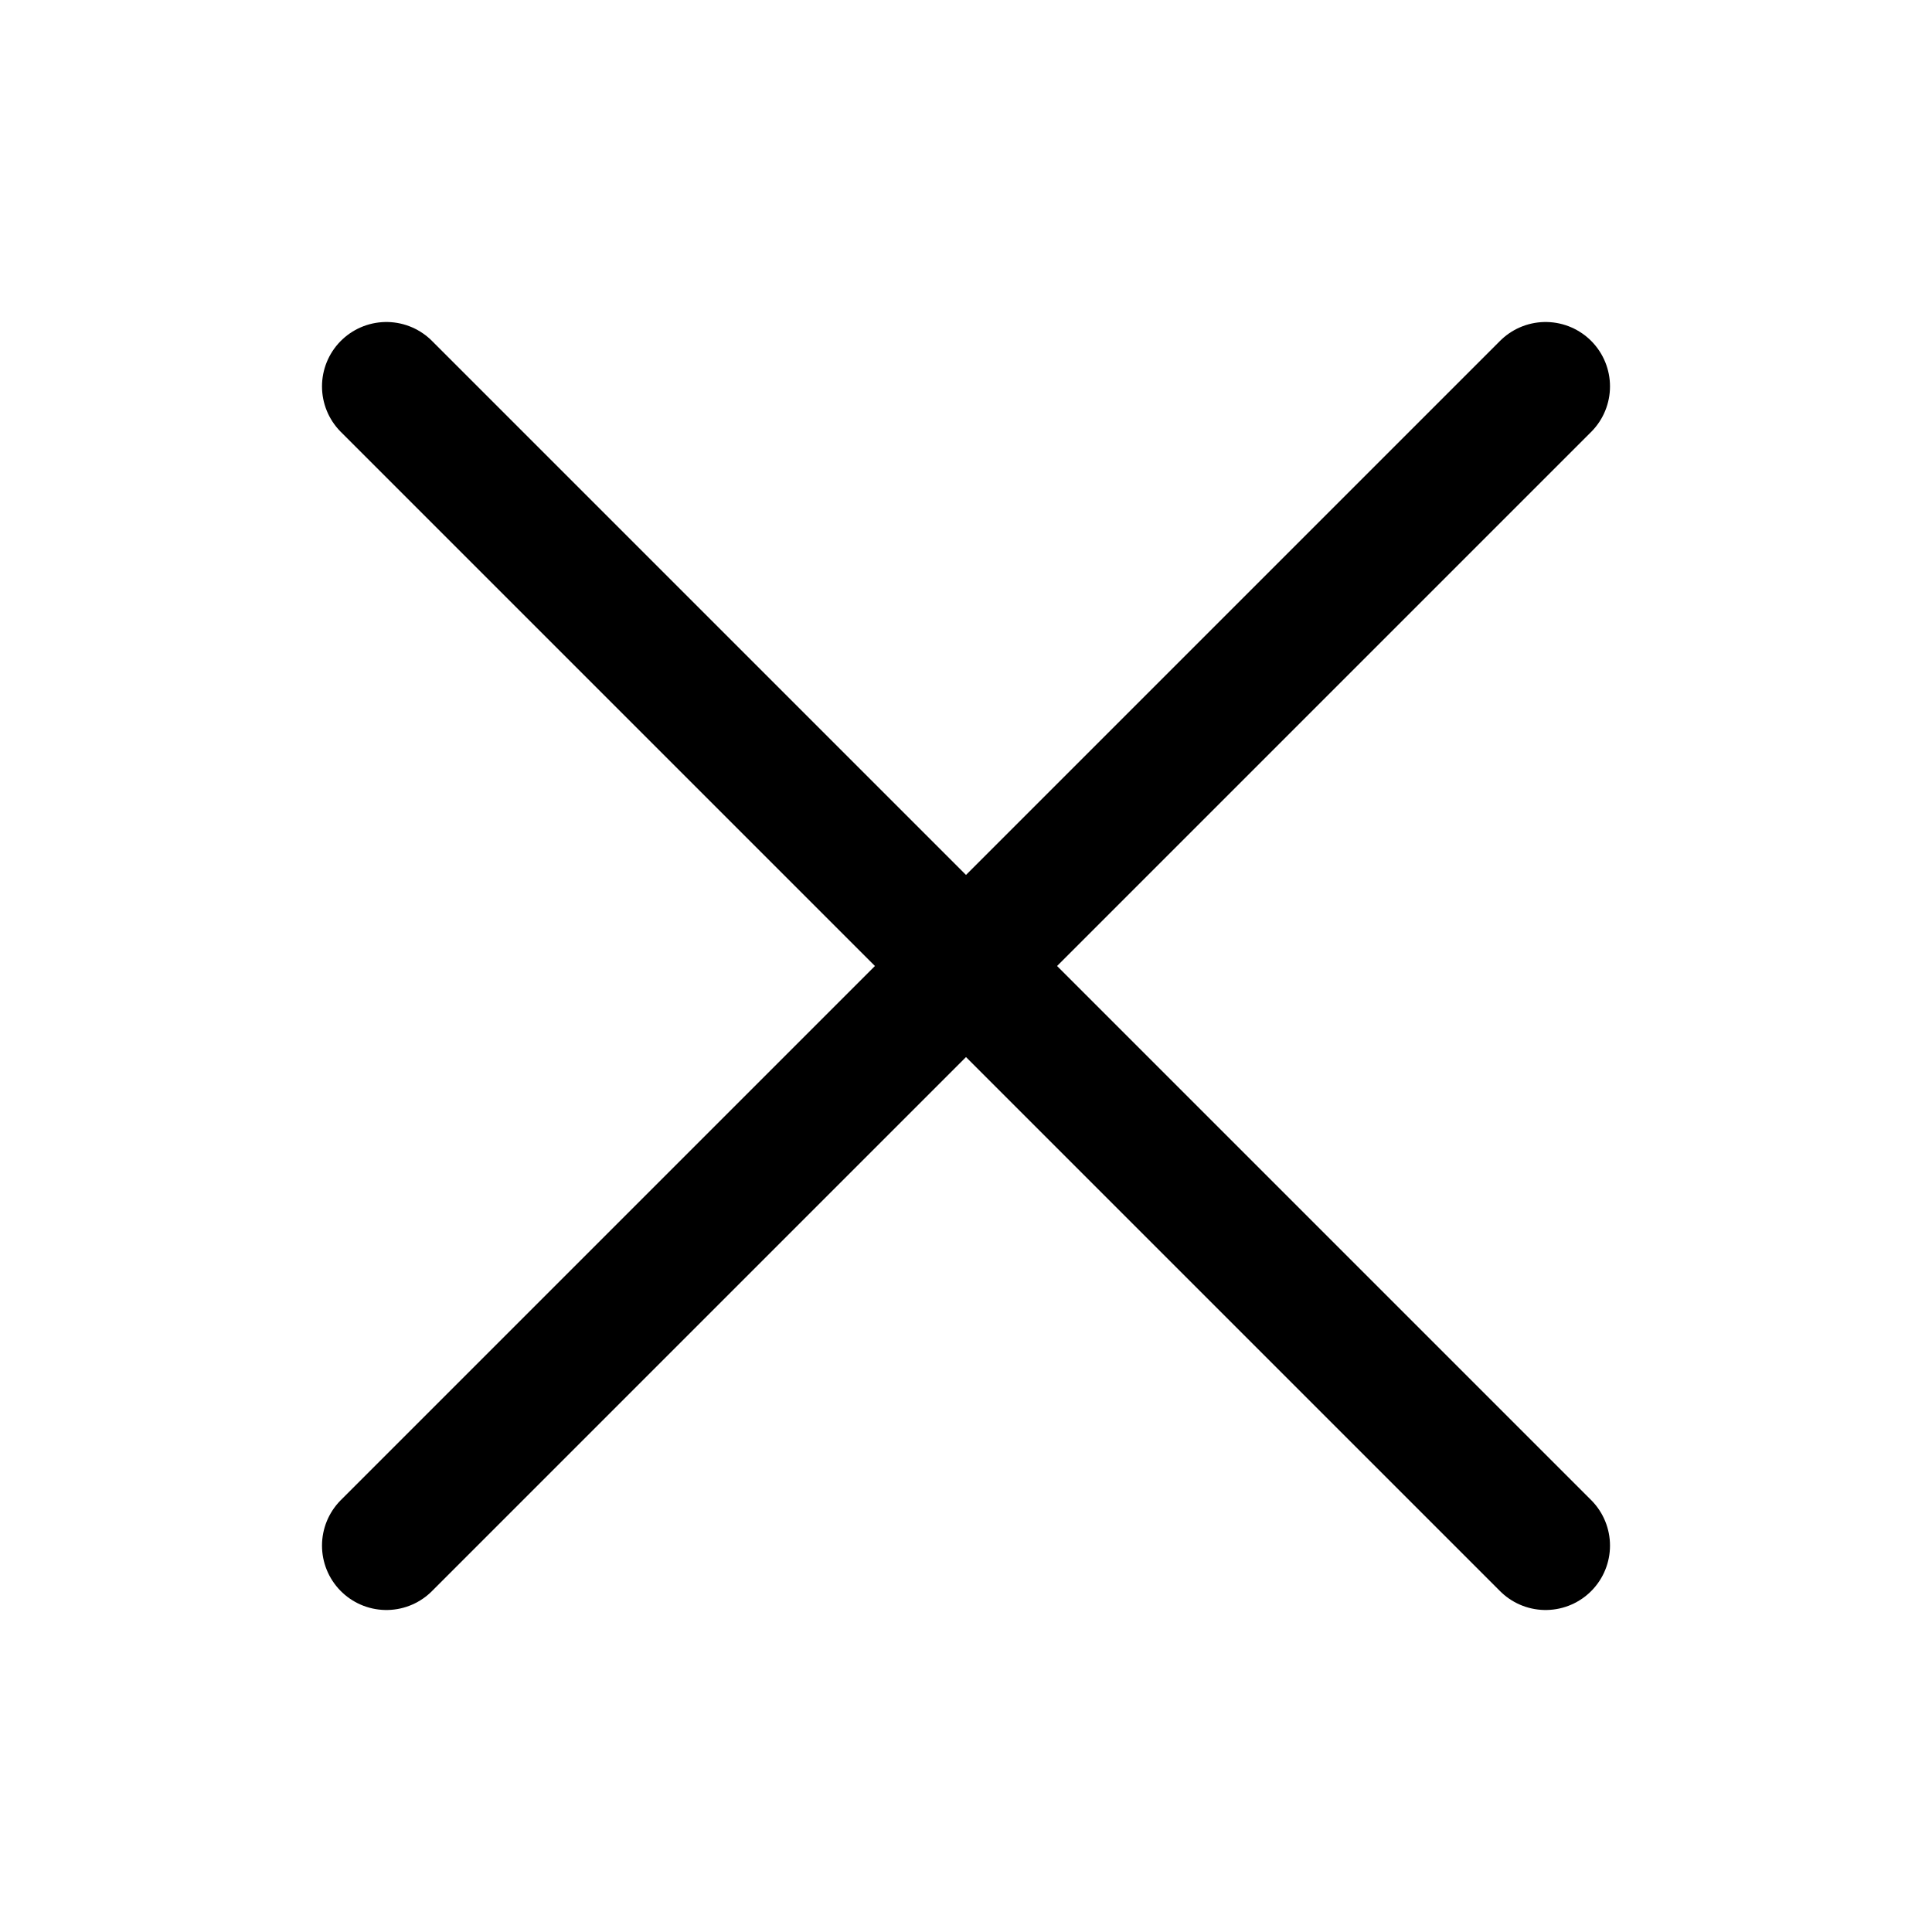
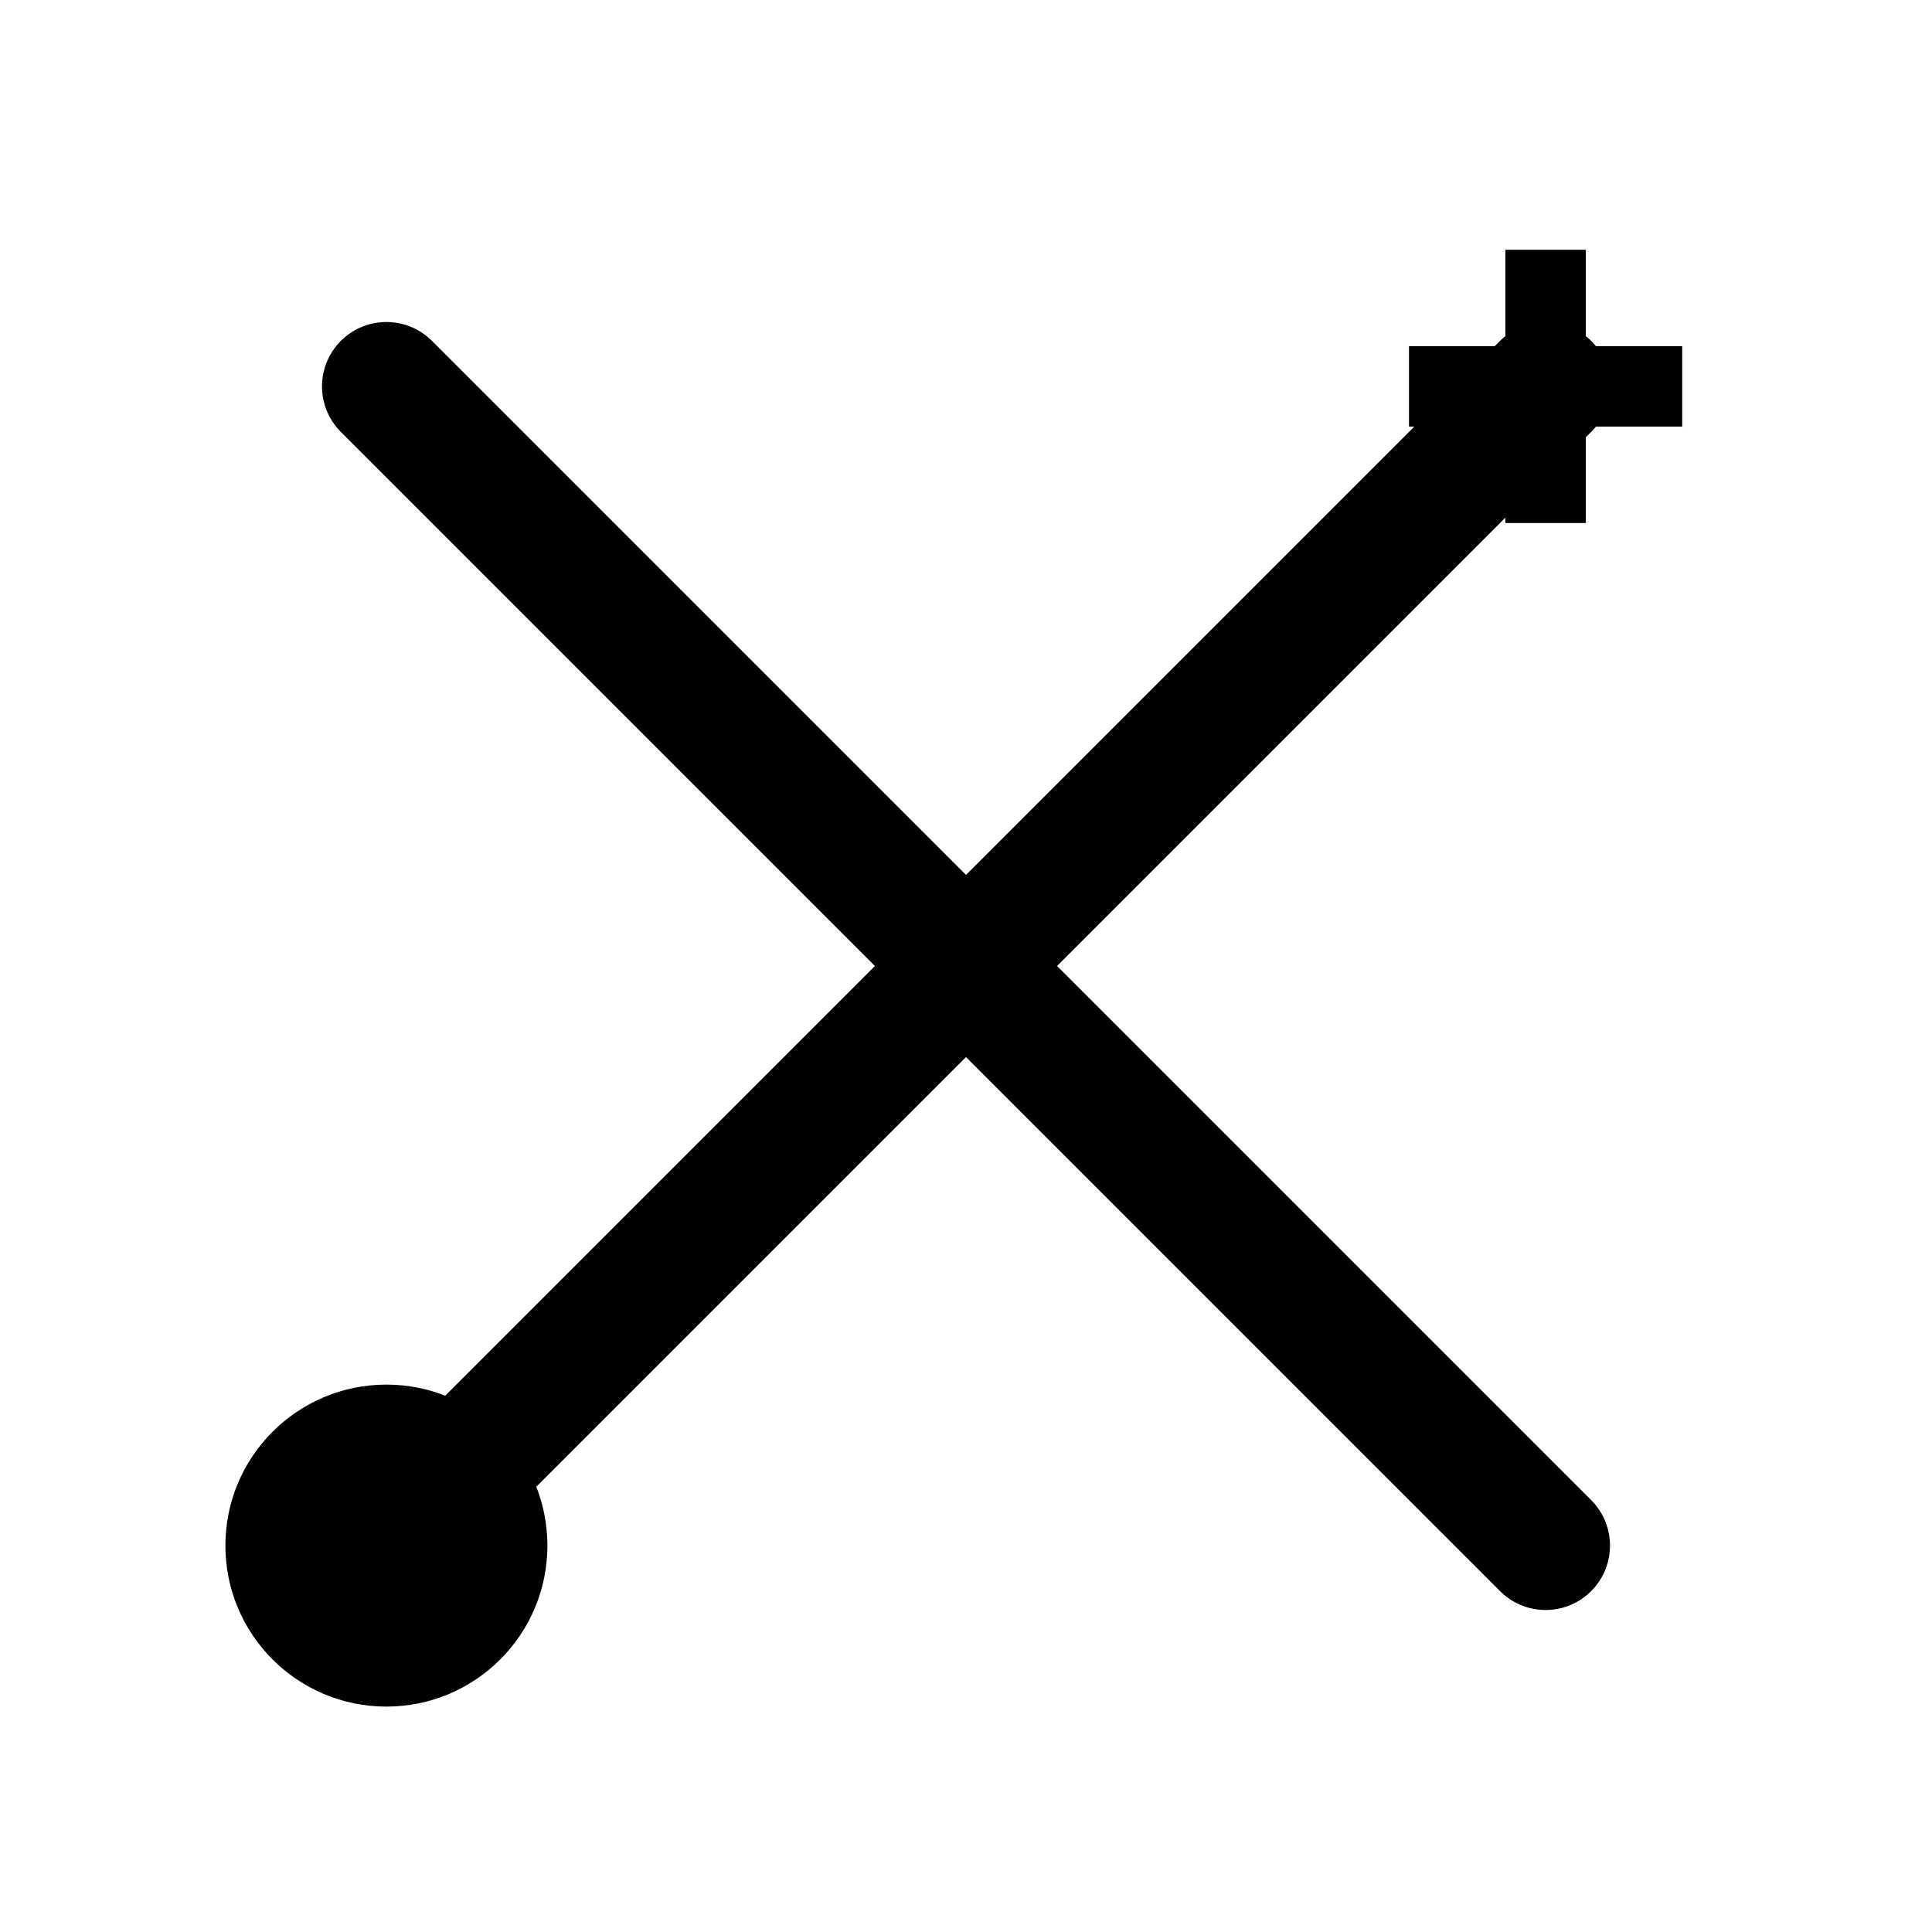
<svg xmlns="http://www.w3.org/2000/svg" width="60" height="60">
  <g transform="translate(30, 30)">
-     <path d="M -18 -18 L 18 18" stroke="black" stroke-width="4" stroke-linecap="round" />
-     <path d="M 12 12 L 18 18 L 12 12" fill="none" />
-     <polygon points="12,10 18,18 10,12" fill="black" />
-     <path d="M 18 -18 L -18 18" stroke="black" stroke-width="4" stroke-linecap="round" />
-     <polygon points="-10,12 -18,18 -12,10" fill="black" />
+     <line x1="-18" y1="18" x2="18" y2="-18" stroke="black" stroke-width="4" stroke-linecap="round" />
+     <circle cx="-18" cy="18" r="5" fill="black" />
+     <g transform="translate(18, -18) rotate(45)">
+       <line x1="-3" y1="-3" x2="3" y2="3" stroke="black" stroke-width="2.5" />
+       <line x1="3" y1="-3" x2="-3" y2="3" stroke="black" stroke-width="2.5" />
+     </g>
+     <line x1="-18" y1="-18" x2="18" y2="18" stroke="black" stroke-width="4" stroke-linecap="round" />
  </g>
</svg>
